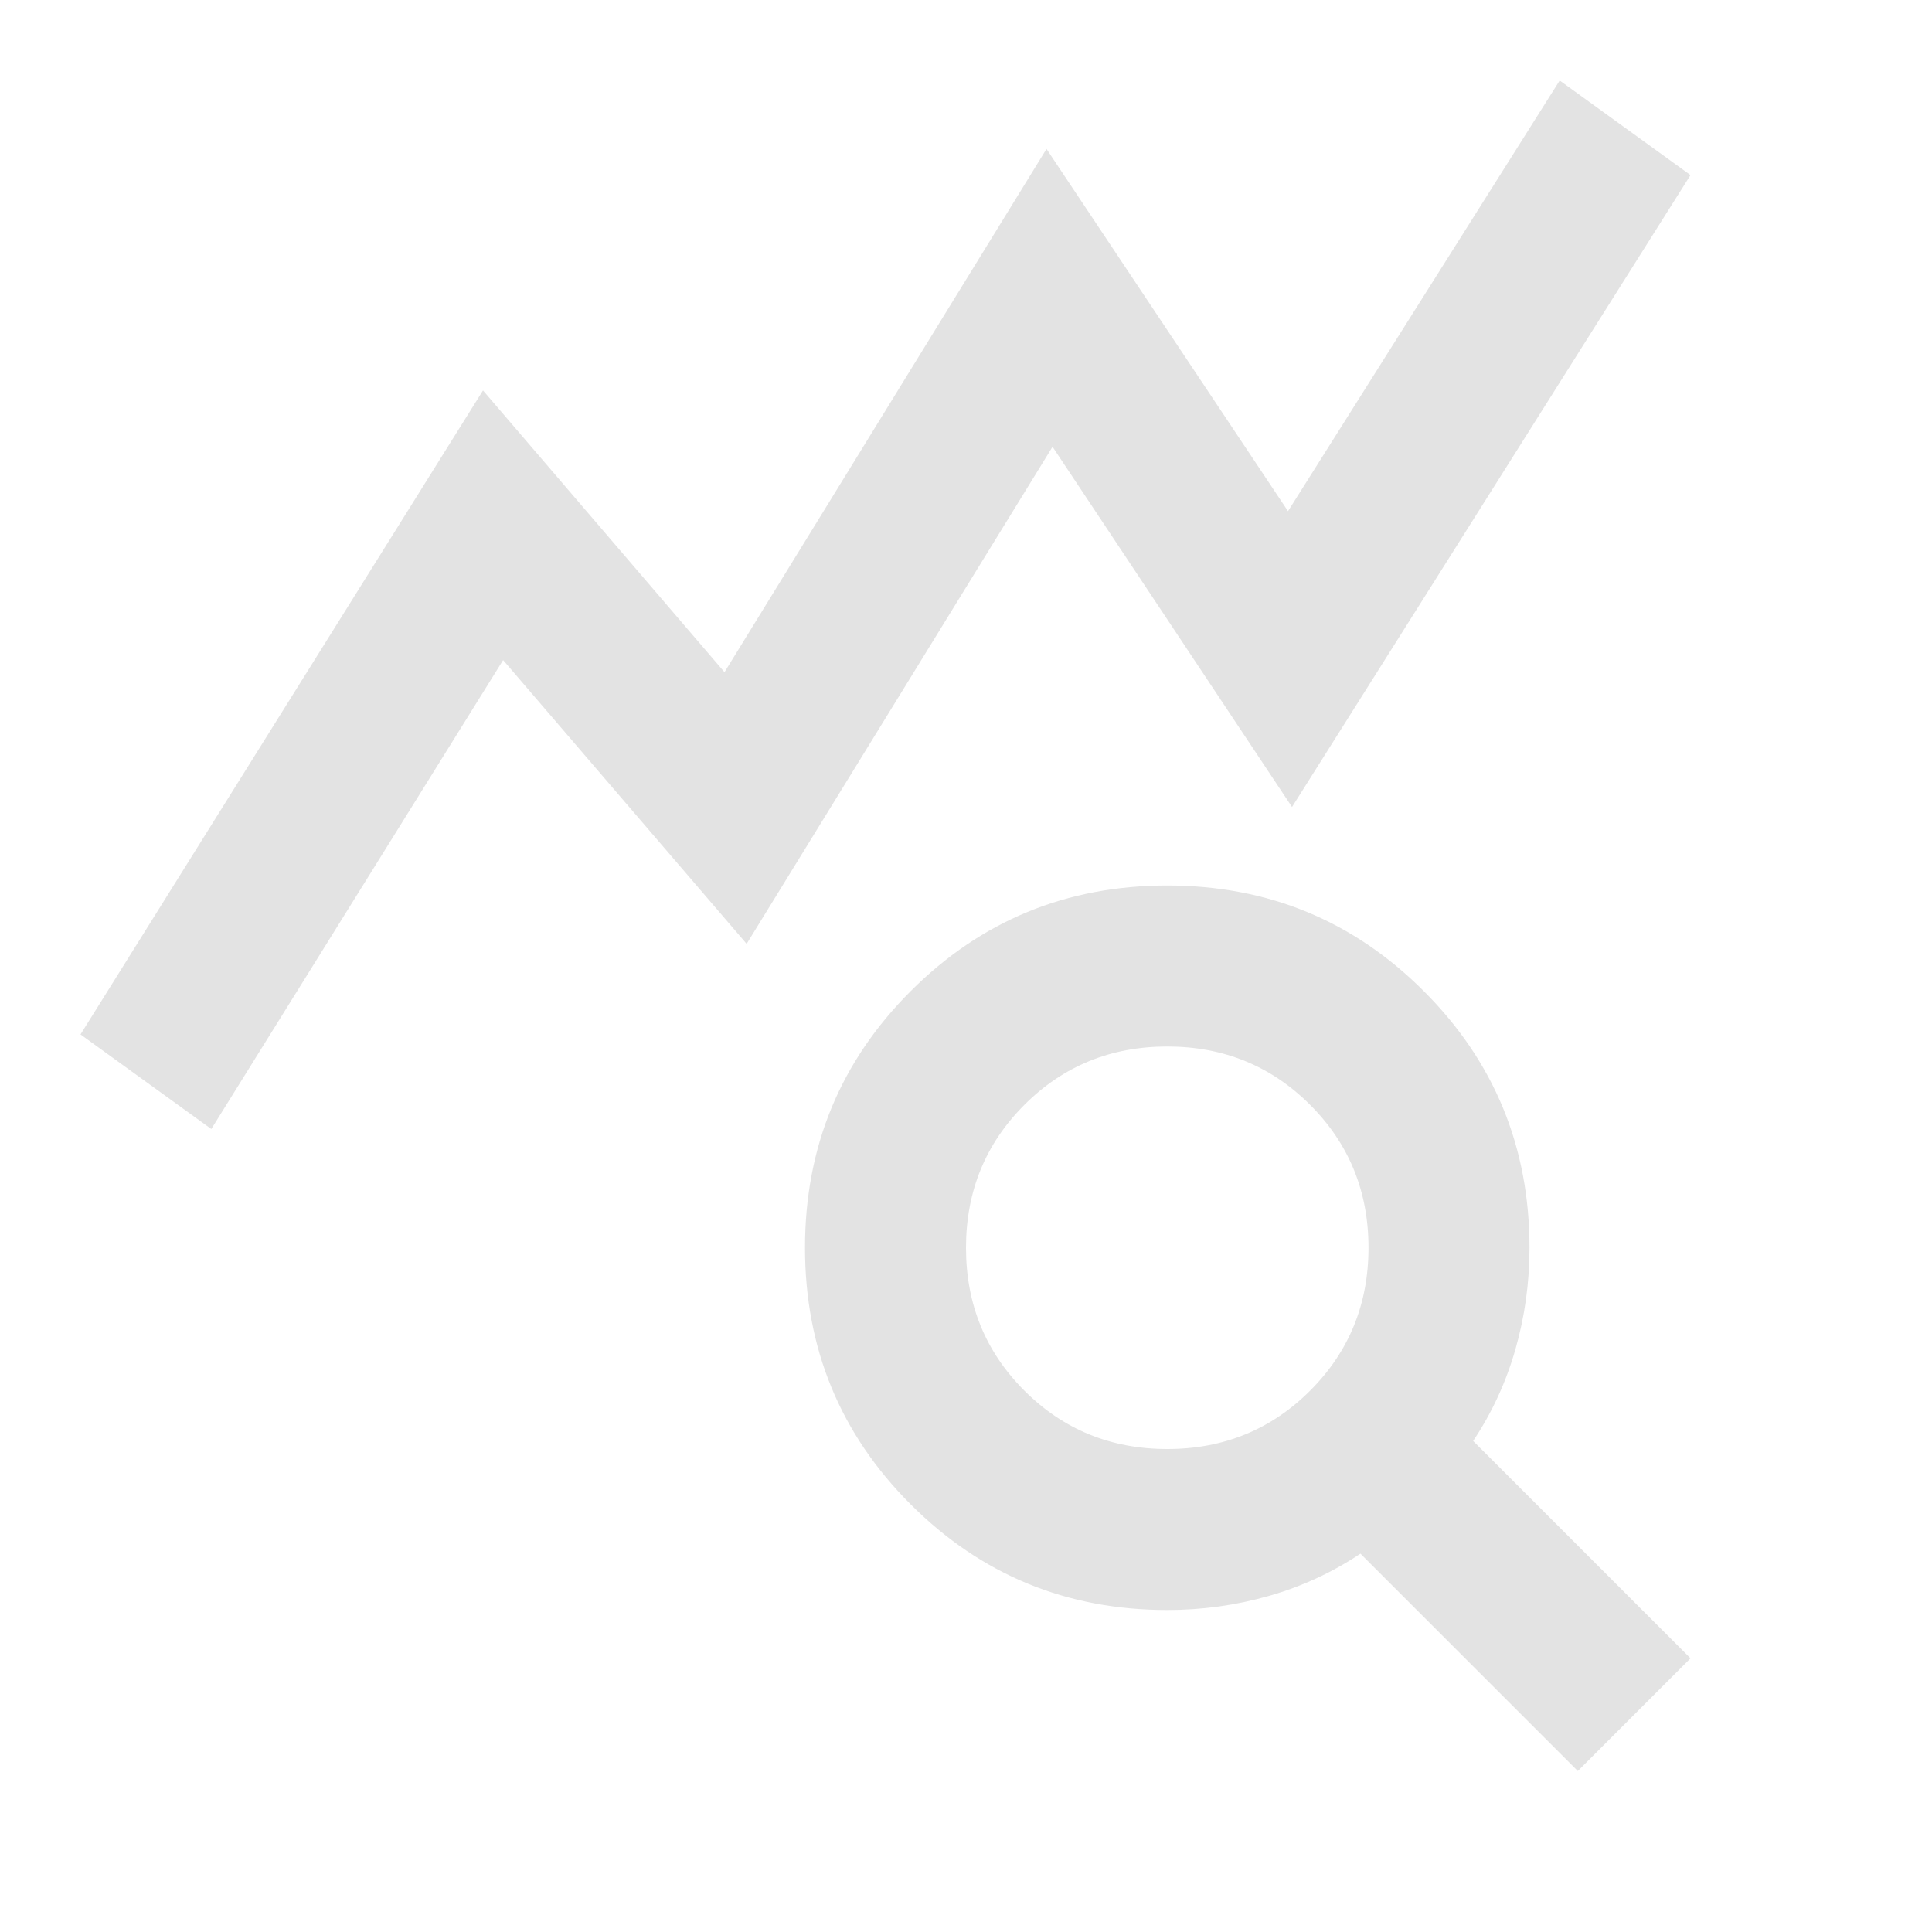
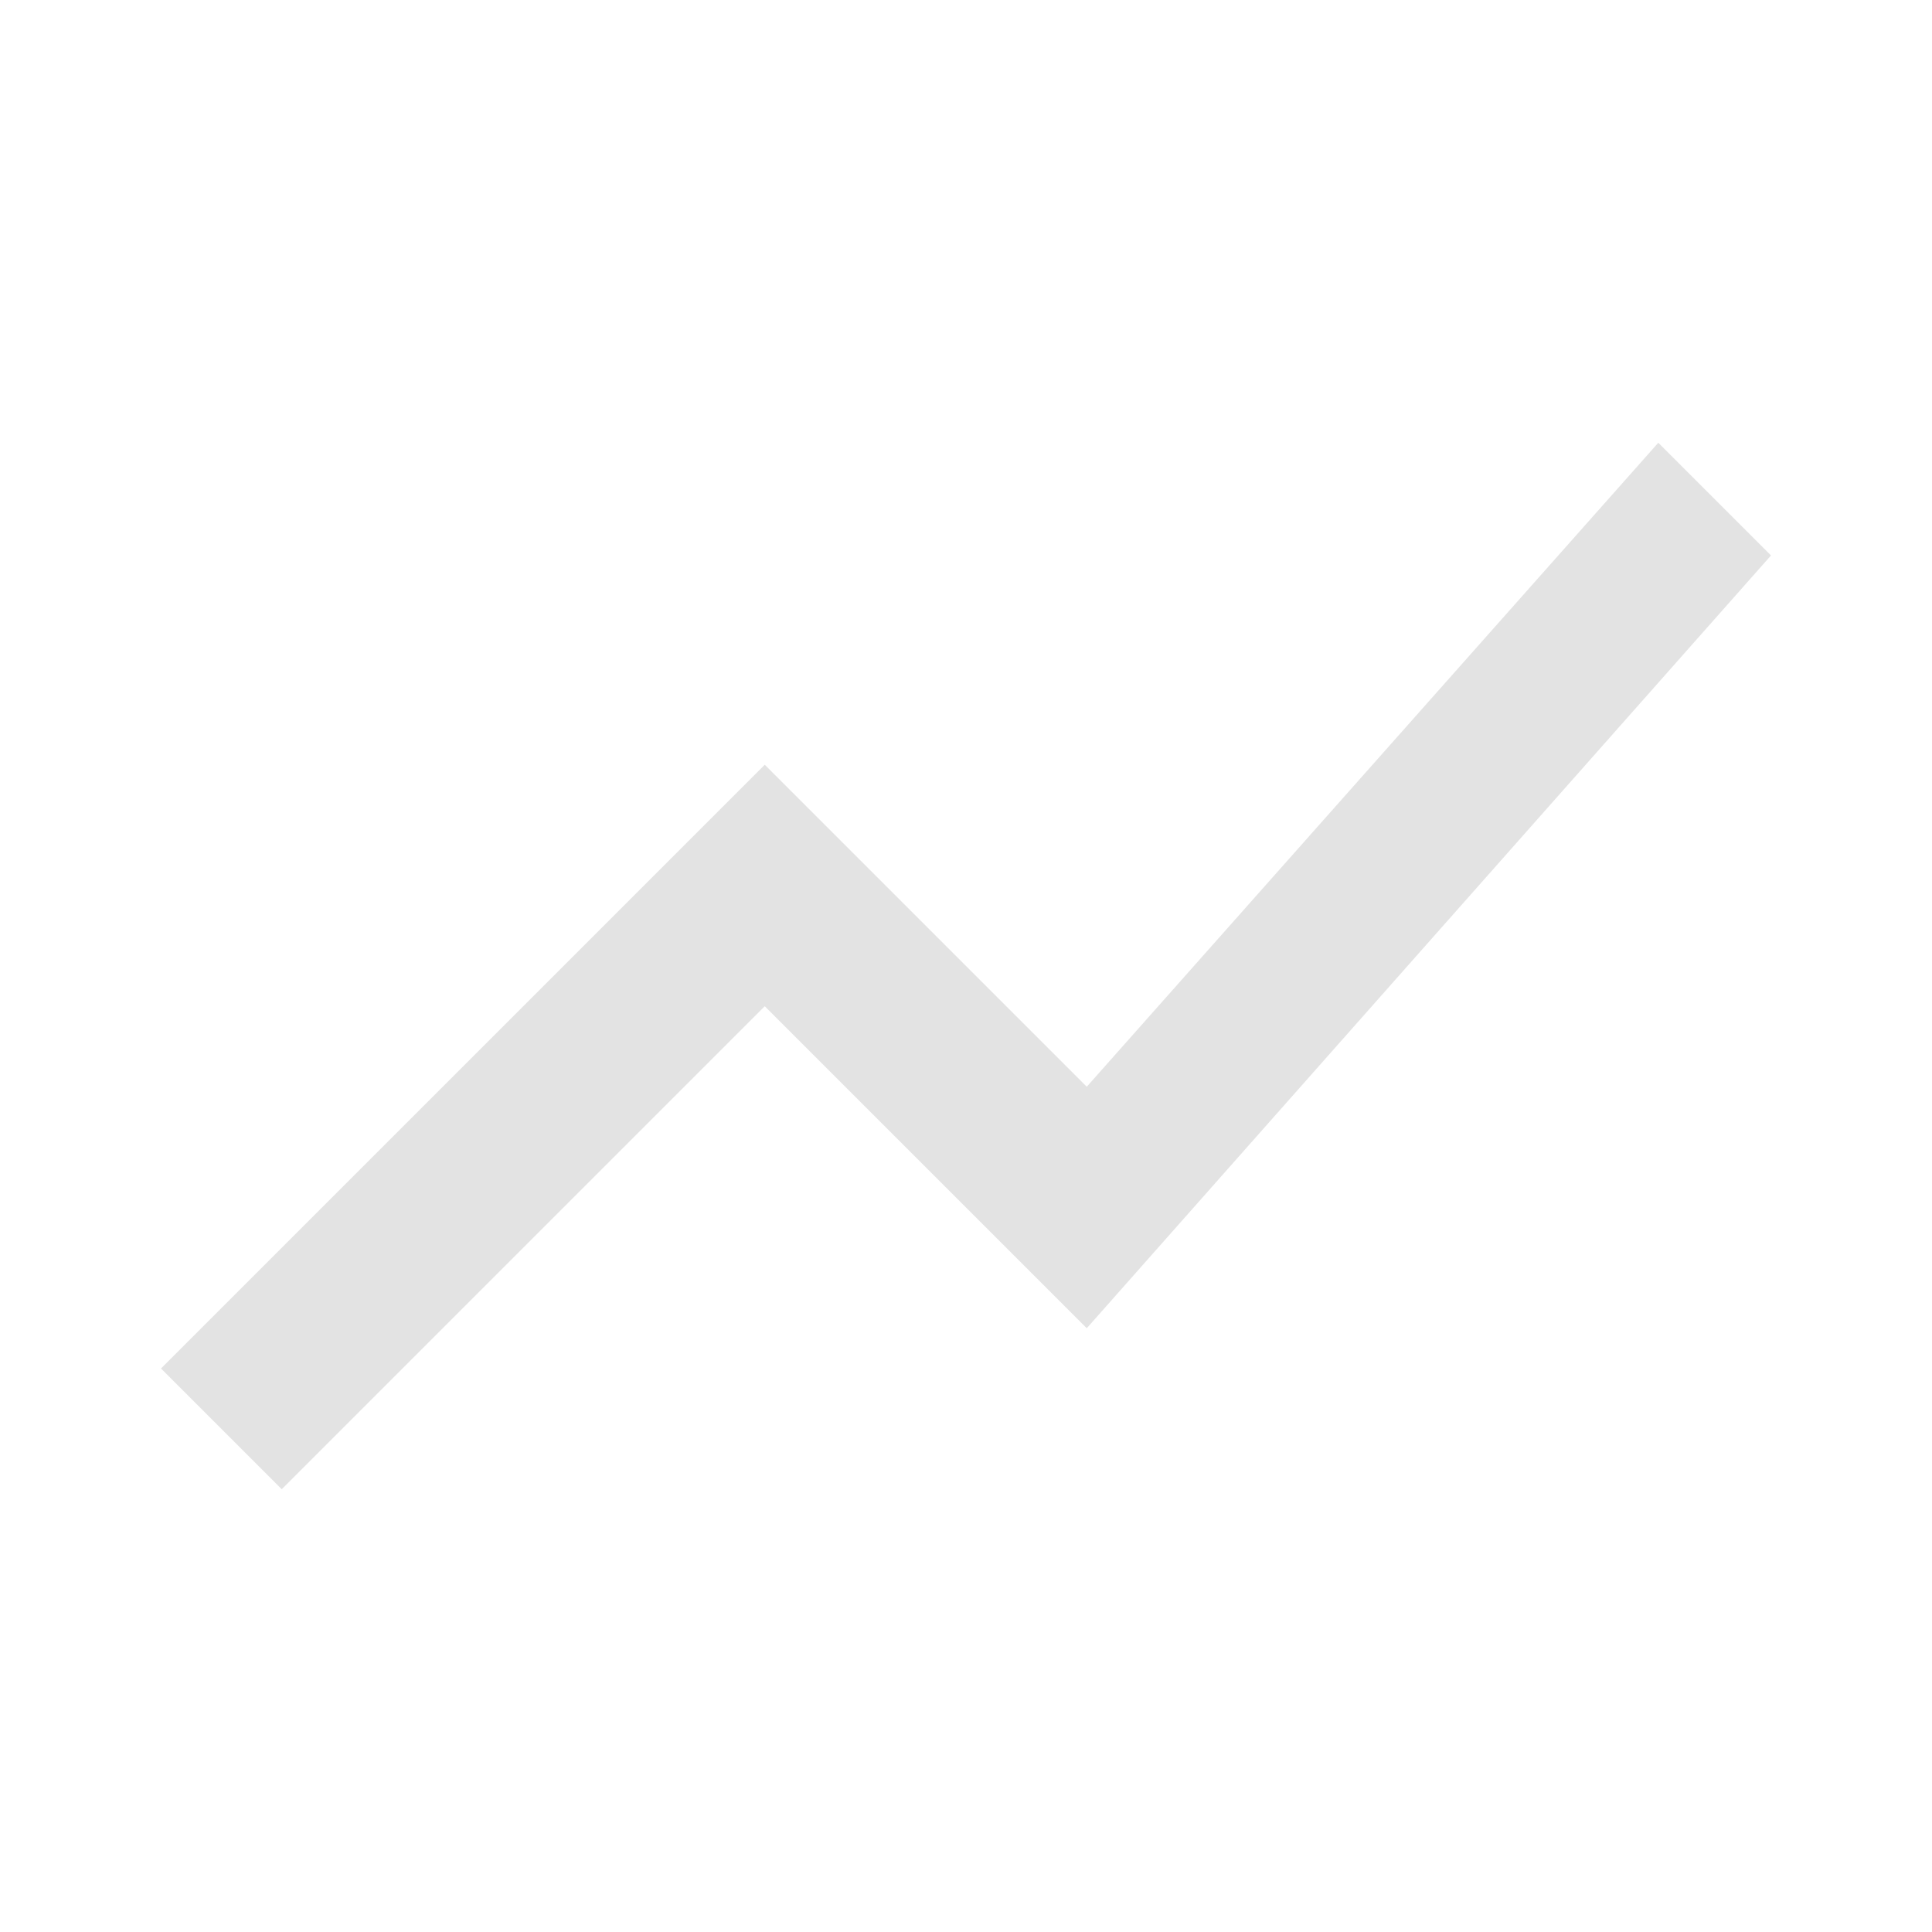
<svg xmlns="http://www.w3.org/2000/svg" height="24px" viewBox="0 -960 960 960" width="24px" fill="#e3e3e3">
-   <path d="m105-399-65-47 200-320 120 140 160-260 120 180 135-214 65 47-198 314-119-179-152 247-121-141-145 233Zm475 159q42 0 71-29t29-71q0-42-29-71t-71-29q-42 0-71 29t-29 71q0 42 29 71t71 29ZM784-80 676-188q-21 14-45.5 21t-50.5 7q-75 0-127.5-52.5T400-340q0-75 52.5-127.5T580-520q75 0 127.5 52.5T760-340q0 26-7 50.5T732-244l108 108-56 56Z" />
+   <path d="m140-220-60-60 300-300 160 160 284-320 56 56-340 384-160-160-240 240Z" />
</svg>
